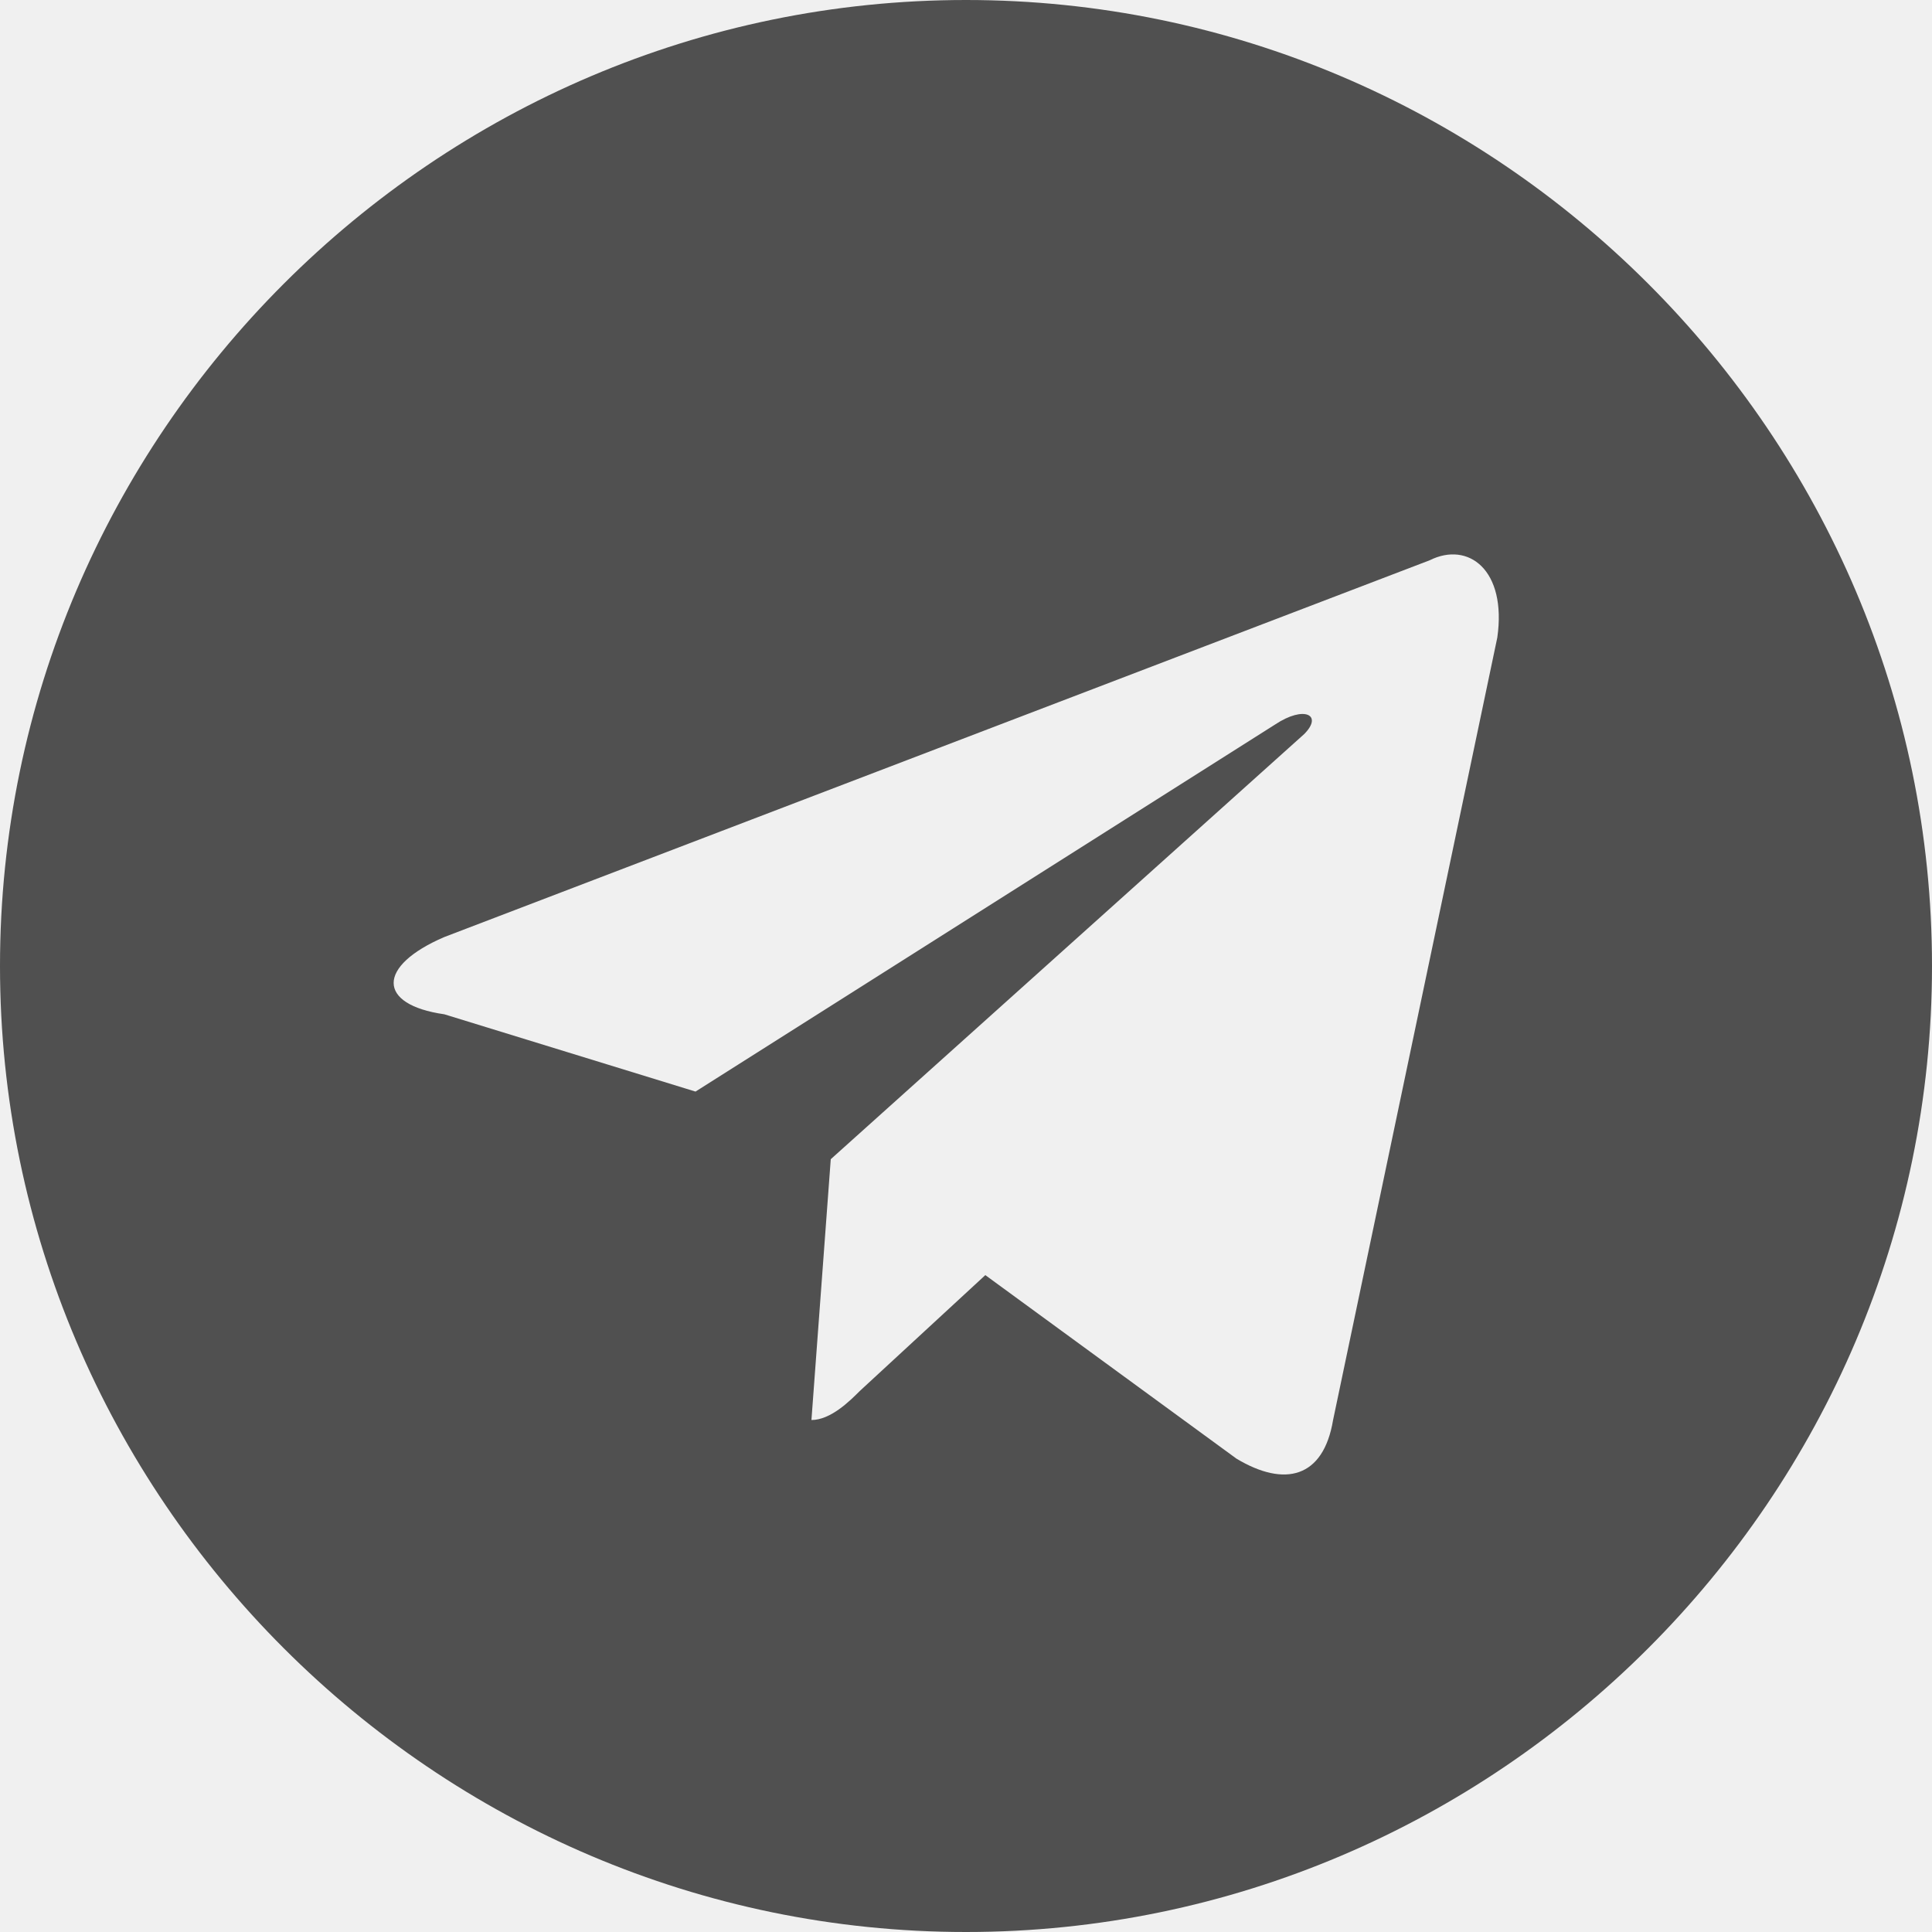
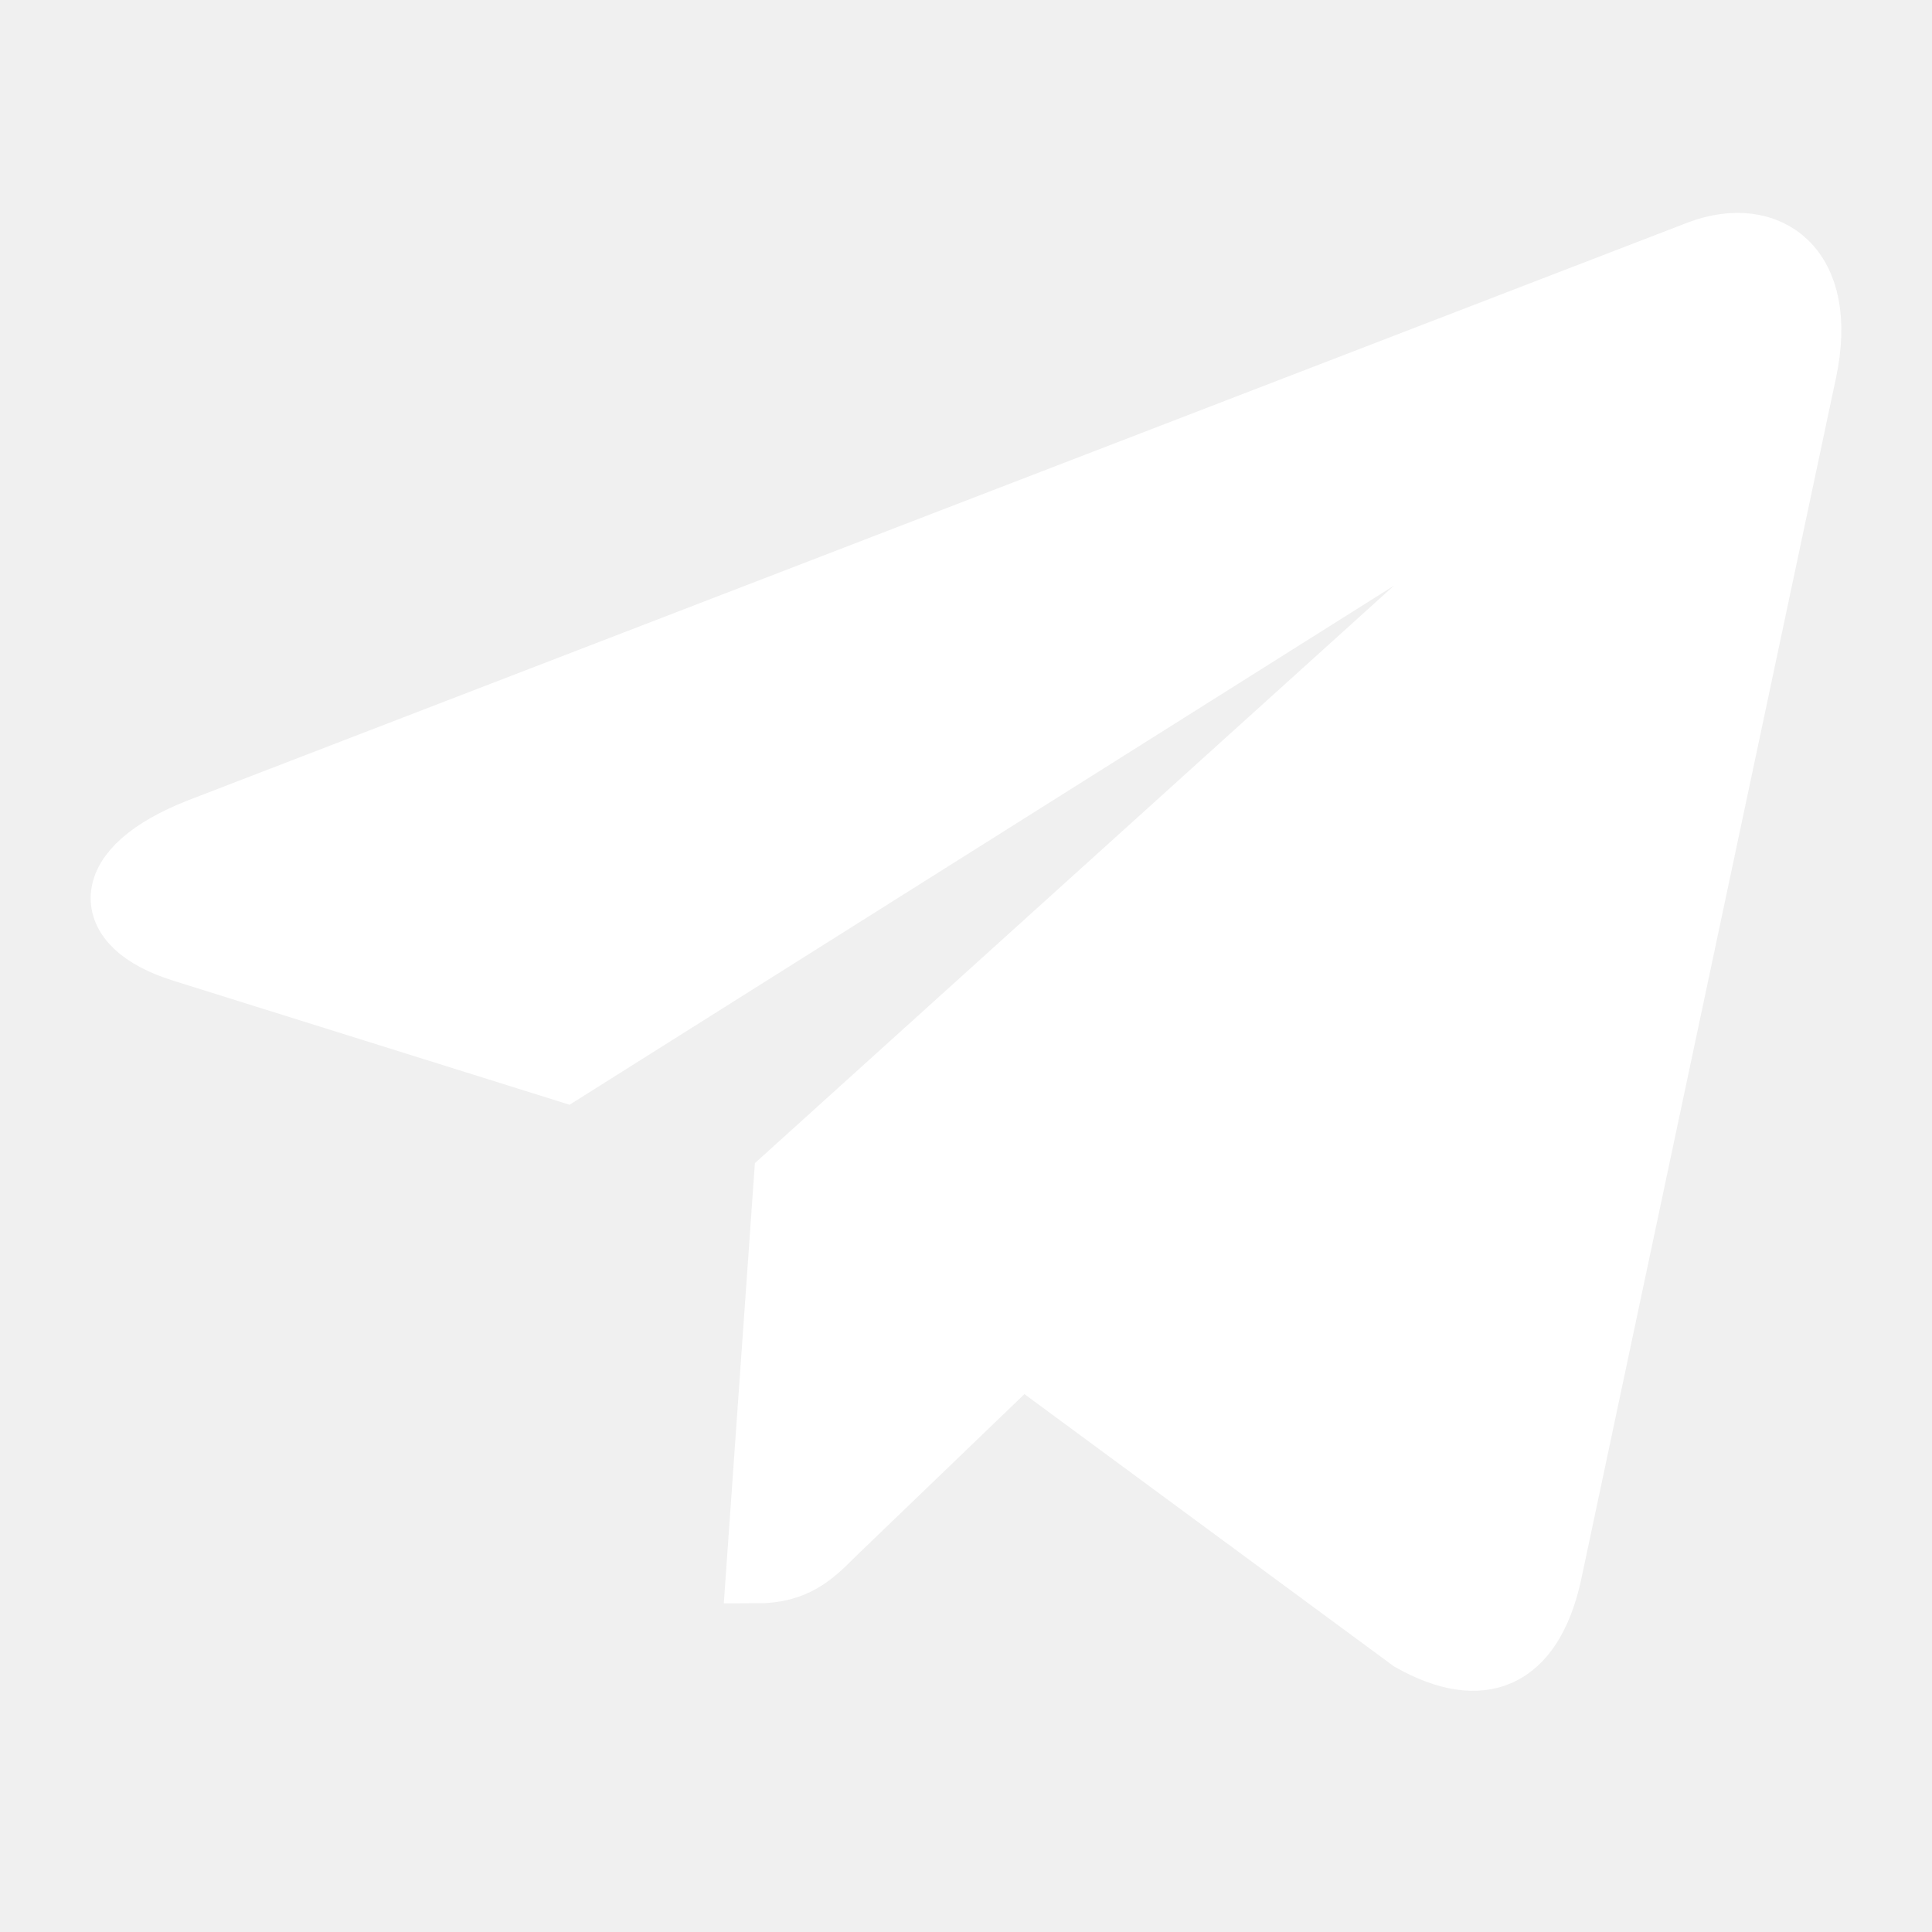
- <svg xmlns="http://www.w3.org/2000/svg" version="1.1" id="Layer_1" x="0px" y="0px" viewBox="0 0 20 20" style="enable-background:new 0 0 20 20;" xml:space="preserve">
-   <style type="text/css">
- 	.st0{fill:#505050;}
- </style>
-   <path class="st0" d="M10,0C4.5,0,0,4.5,0,10s4.5,10,10,10s10-4.5,10-10S15.5,0,10,0z M15.5,6.6l-1.7,8.1c-0.1,0.6-0.5,0.7-1,0.4  l-2.6-1.9l-1.3,1.2c-0.1,0.1-0.3,0.3-0.5,0.3L8.6,12l4.9-4.4c0.2-0.2,0-0.3-0.3-0.1l-6,3.8l-2.6-0.8c-0.7-0.1-0.7-0.5,0-0.8  l10.2-3.9C15.2,5.6,15.6,5.9,15.5,6.6z" />
+ <svg xmlns="http://www.w3.org/2000/svg" width="200" height="200" viewBox="0 0 32 32" id="IconChangeColor">
+   <path d="M29.919 6.163l-4.225 19.925c-0.319 1.406-1.15 1.756-2.331 1.094l-6.438-4.744-3.106 2.988c-0.344 0.344-0.631 0.631-1.294 0.631l0.463-6.556 11.931-10.781c0.519-0.462-0.113-0.719-0.806-0.256l-14.75 9.288-6.35-1.988c-1.381-0.431-1.406-1.381 0.288-2.044l24.837-9.569c1.15-0.431 2.156 0.256 1.781 2.013z" id="mainIconPathAttribute" stroke="#ffffff" fill="#ffffff" />
</svg>
